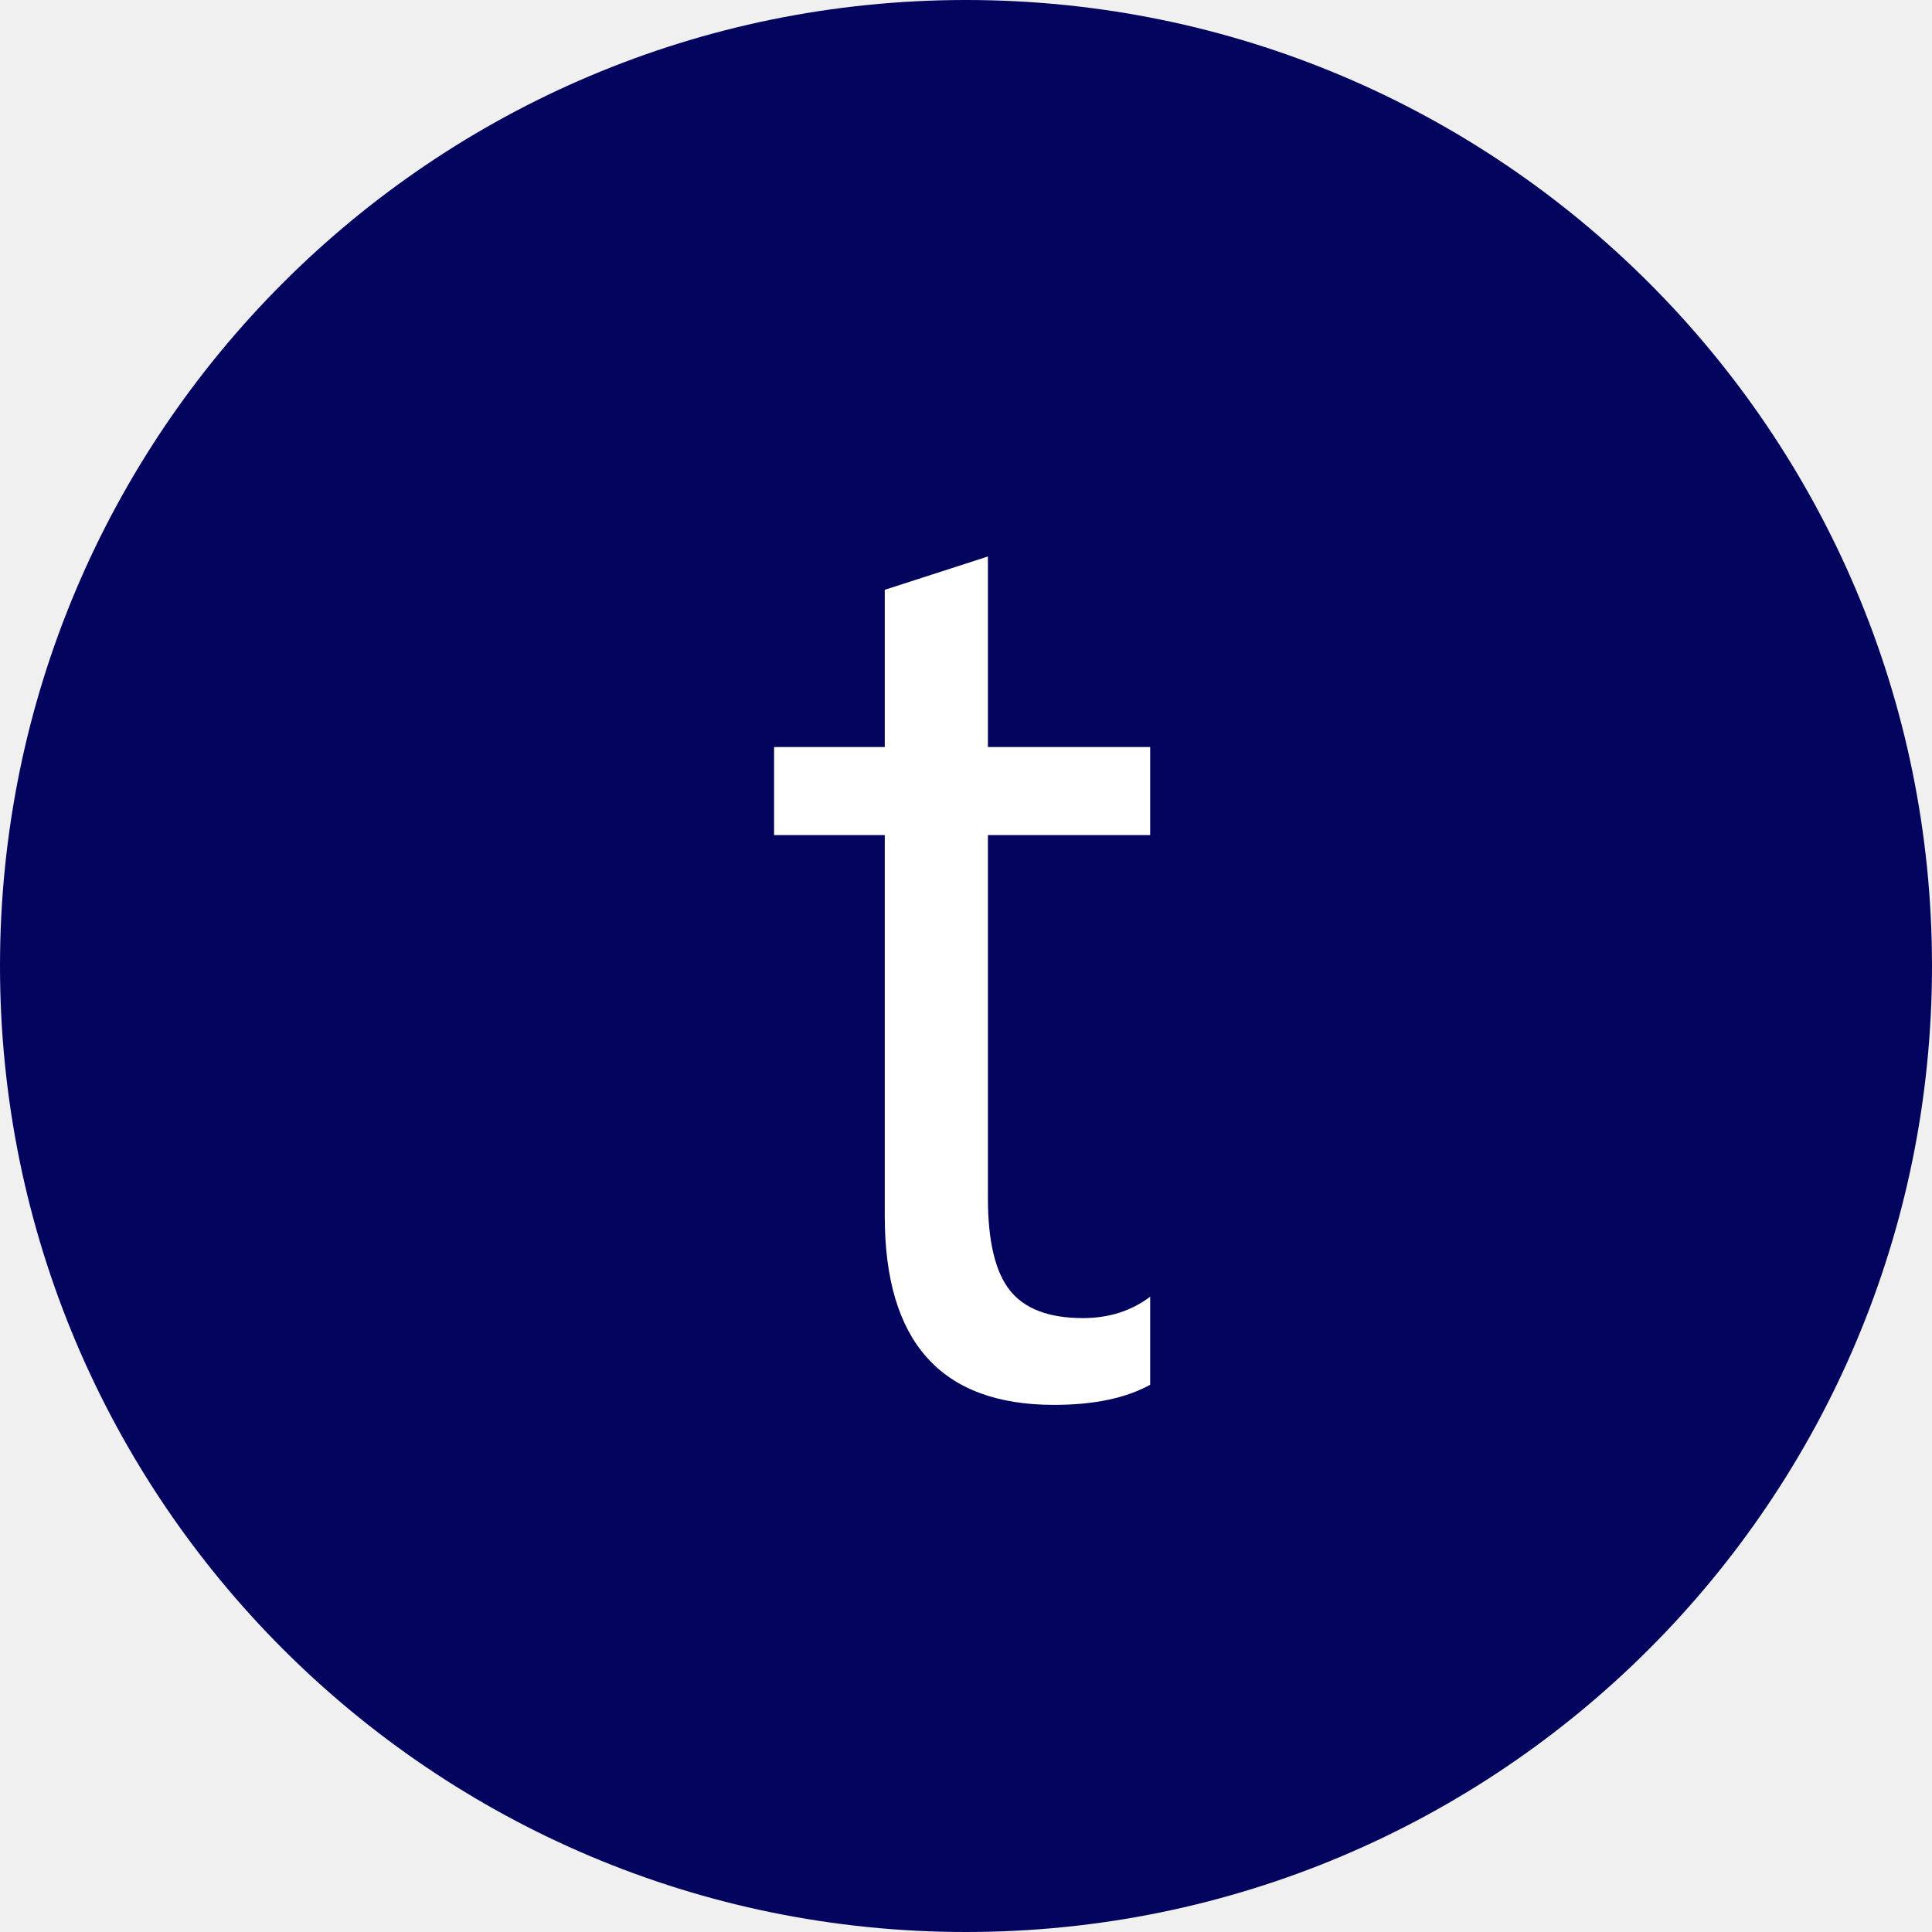
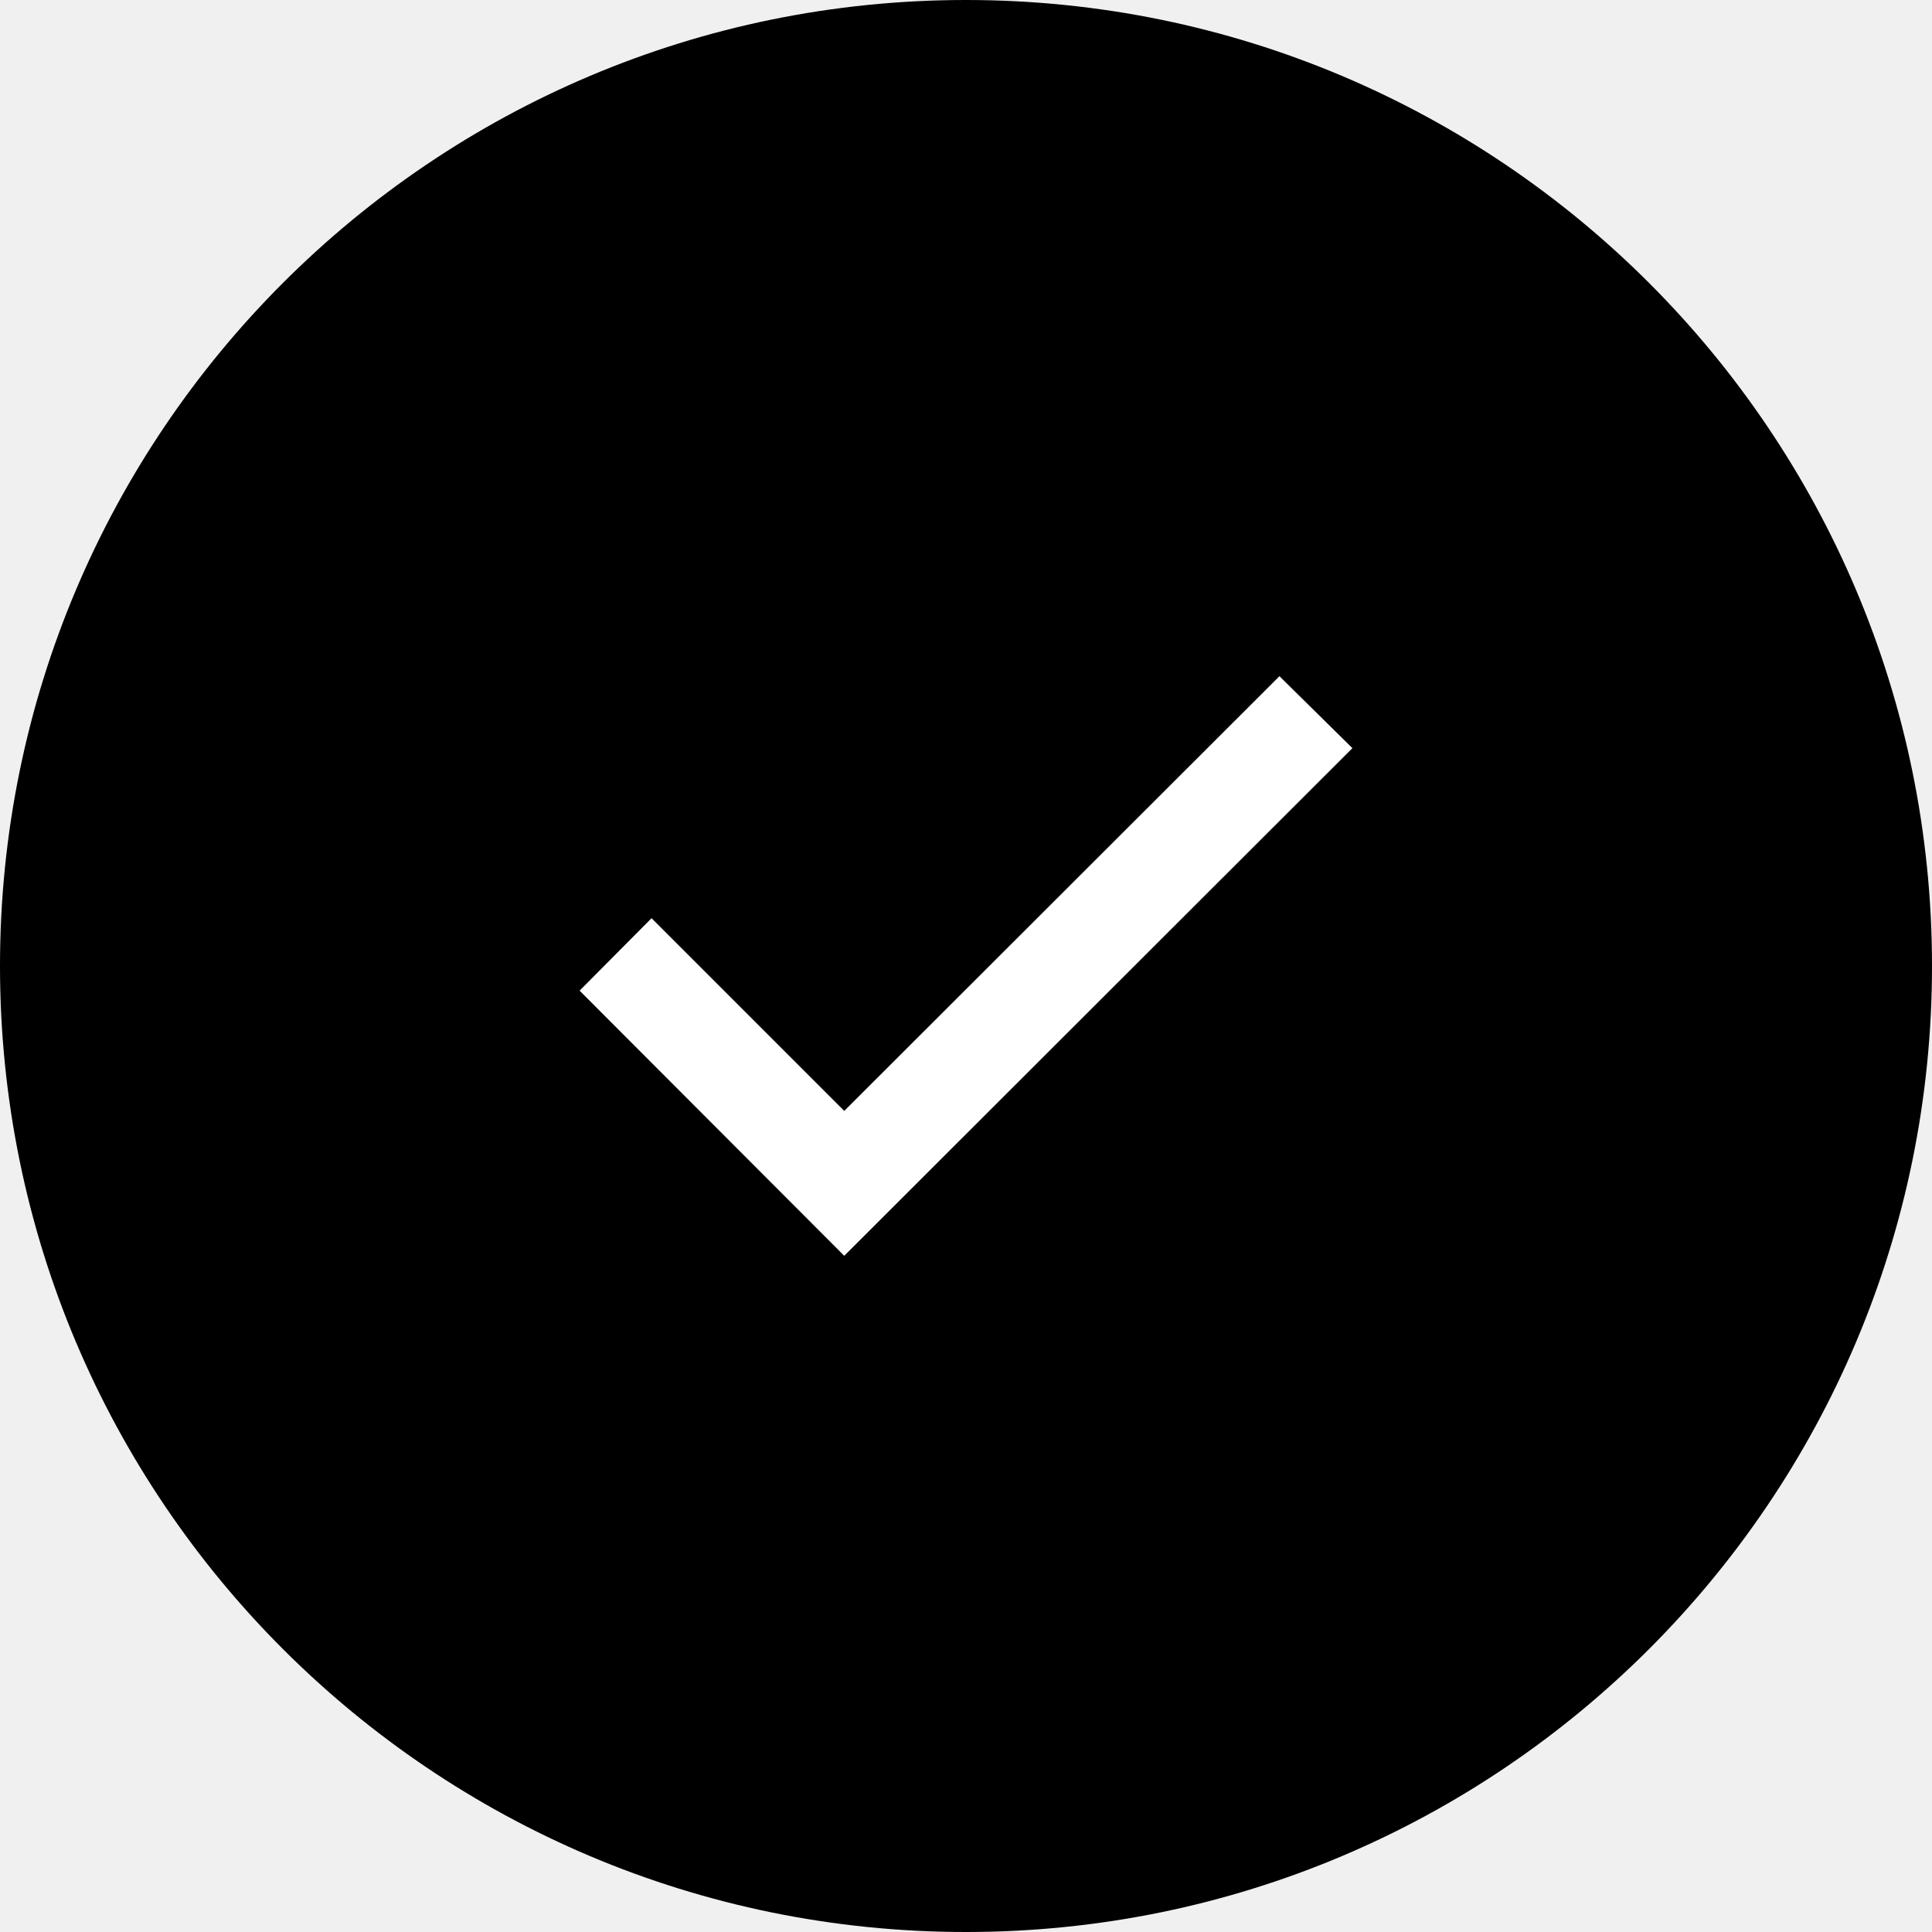
- <svg xmlns="http://www.w3.org/2000/svg" width="300" height="300" viewBox="0 0 300 300" fill="none">
-   <circle cx="150" cy="150" r="150" fill="#03045E" />
-   <path d="M178.598 215.023C174.822 217.107 169.841 218.148 163.656 218.148C146.143 218.148 137.387 208.383 137.387 188.852V129.672H120.199V116H137.387V91.586L153.402 86.41V116H178.598V129.672H153.402V186.02C153.402 192.725 154.542 197.51 156.82 200.375C159.099 203.24 162.875 204.672 168.148 204.672C172.185 204.672 175.668 203.565 178.598 201.352V215.023Z" fill="white" />
+ <svg xmlns="http://www.w3.org/2000/svg" width="100" height="100" viewBox="0 0 100 100" fill="none">
+   <circle cx="50" cy="50" r="50" fill="black" />
+   <g clip-path="url(#clip0)">
+     <path d="M30 51.276L43.698 65L70 38.724L66.224 35L43.698 57.5L33.724 47.526L30 51.276Z" fill="white" />
+   </g>
+   <defs>
+     <clipPath id="clip0">
+       <rect width="40" height="40" fill="white" transform="translate(30 30)" />
+     </clipPath>
+   </defs>
</svg>
